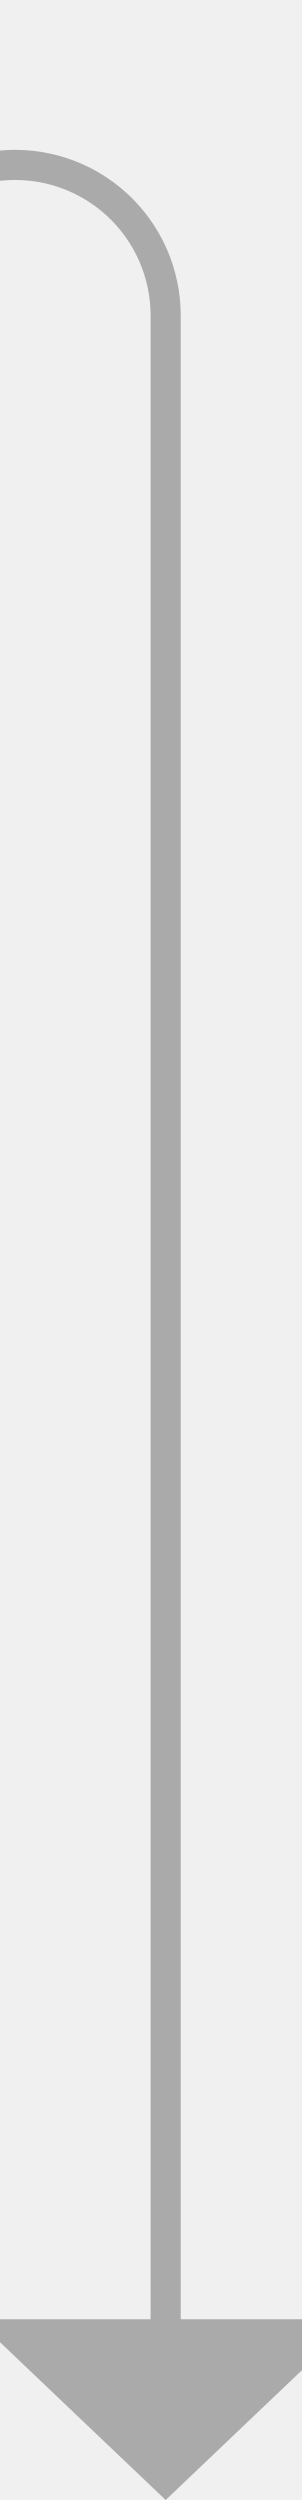
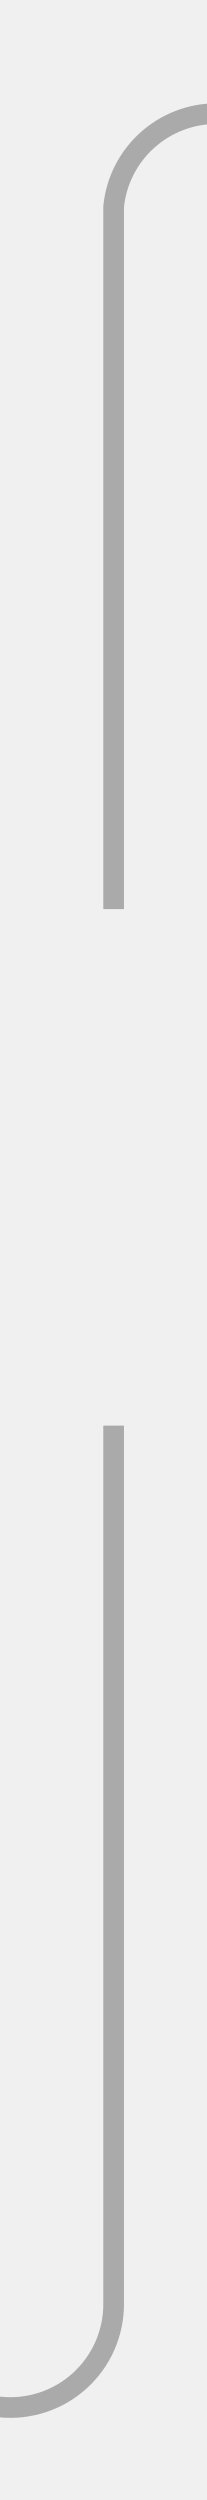
- <svg xmlns="http://www.w3.org/2000/svg" version="1.1" width="10px" height="83px" preserveAspectRatio="xMidYMin meet" viewBox="751 281  8 83">
+ <svg xmlns="http://www.w3.org/2000/svg" version="1.1" width="10px" height="121px" preserveAspectRatio="xMidYMin meet" viewBox="432 170  8 121">
  <defs>
-     <mask fill="white" id="clip205">
-       <path d="M 682.5 273  L 741.5 273  L 741.5 298  L 682.5 298  Z M 591 273  L 764 273  L 764 373  L 591 373  Z " fill-rule="evenodd" />
+     <mask fill="white" id="clip195">
+       <path d="M 400 214  L 472 214  L 472 239  L 400 239  Z M 389 166  L 500 166  L 500 289  L 389 289  Z " fill-rule="evenodd" />
    </mask>
  </defs>
-   <path d="M 591 286.5  L 750 286.5  A 5 5 0 0 1 755.5 291.5 L 755.5 359  " stroke-width="1" stroke="#aaaaaa" fill="none" mask="url(#clip205)" />
-   <path d="M 749.2 358  L 755.5 364  L 761.8 358  L 749.2 358  Z " fill-rule="nonzero" fill="#aaaaaa" stroke="none" mask="url(#clip205)" />
+   <path d="M 389 286.5  L 431 286.5  A 5 5 0 0 0 436.5 281.5 L 436.5 180  A 5 5 0 0 1 441.5 175.5 L 486 175.5  " stroke-width="1" stroke="#aaaaaa" fill="none" mask="url(#clip195)" />
+   <path d="M 485 181.8  L 491 175.5  L 485 169.2  L 485 181.8  Z " fill-rule="nonzero" fill="#aaaaaa" stroke="none" mask="url(#clip195)" />
</svg>
